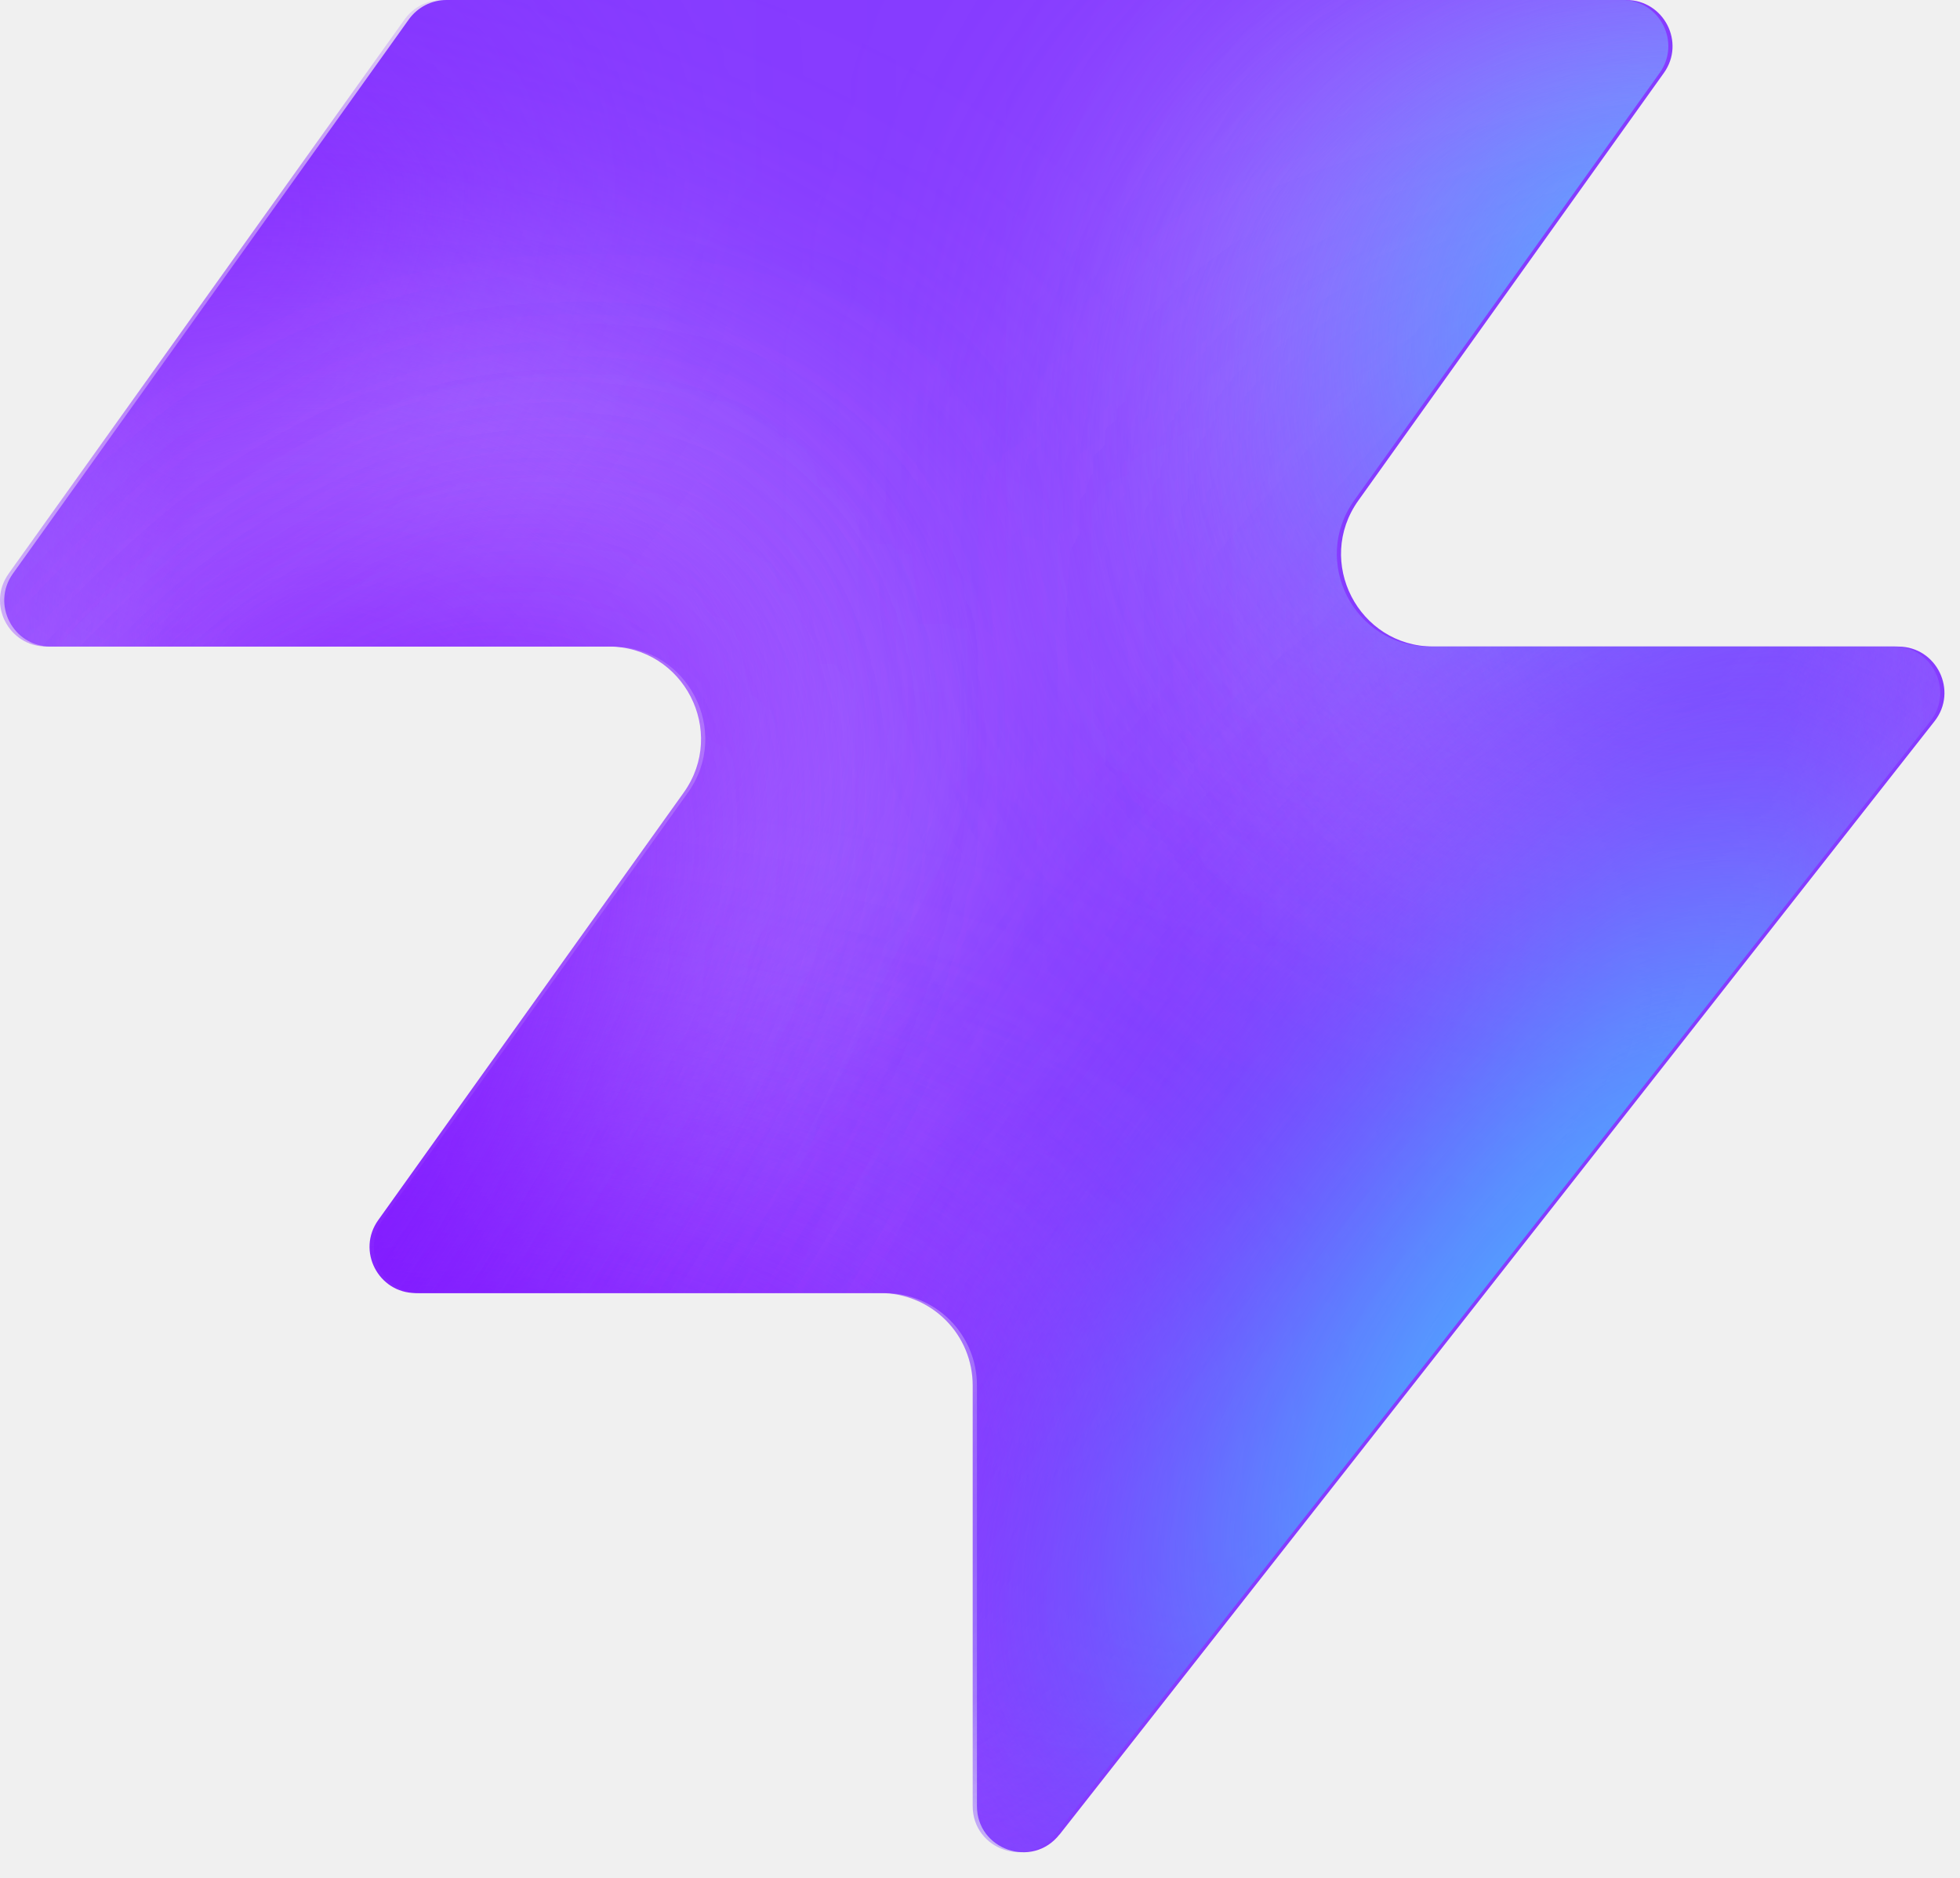
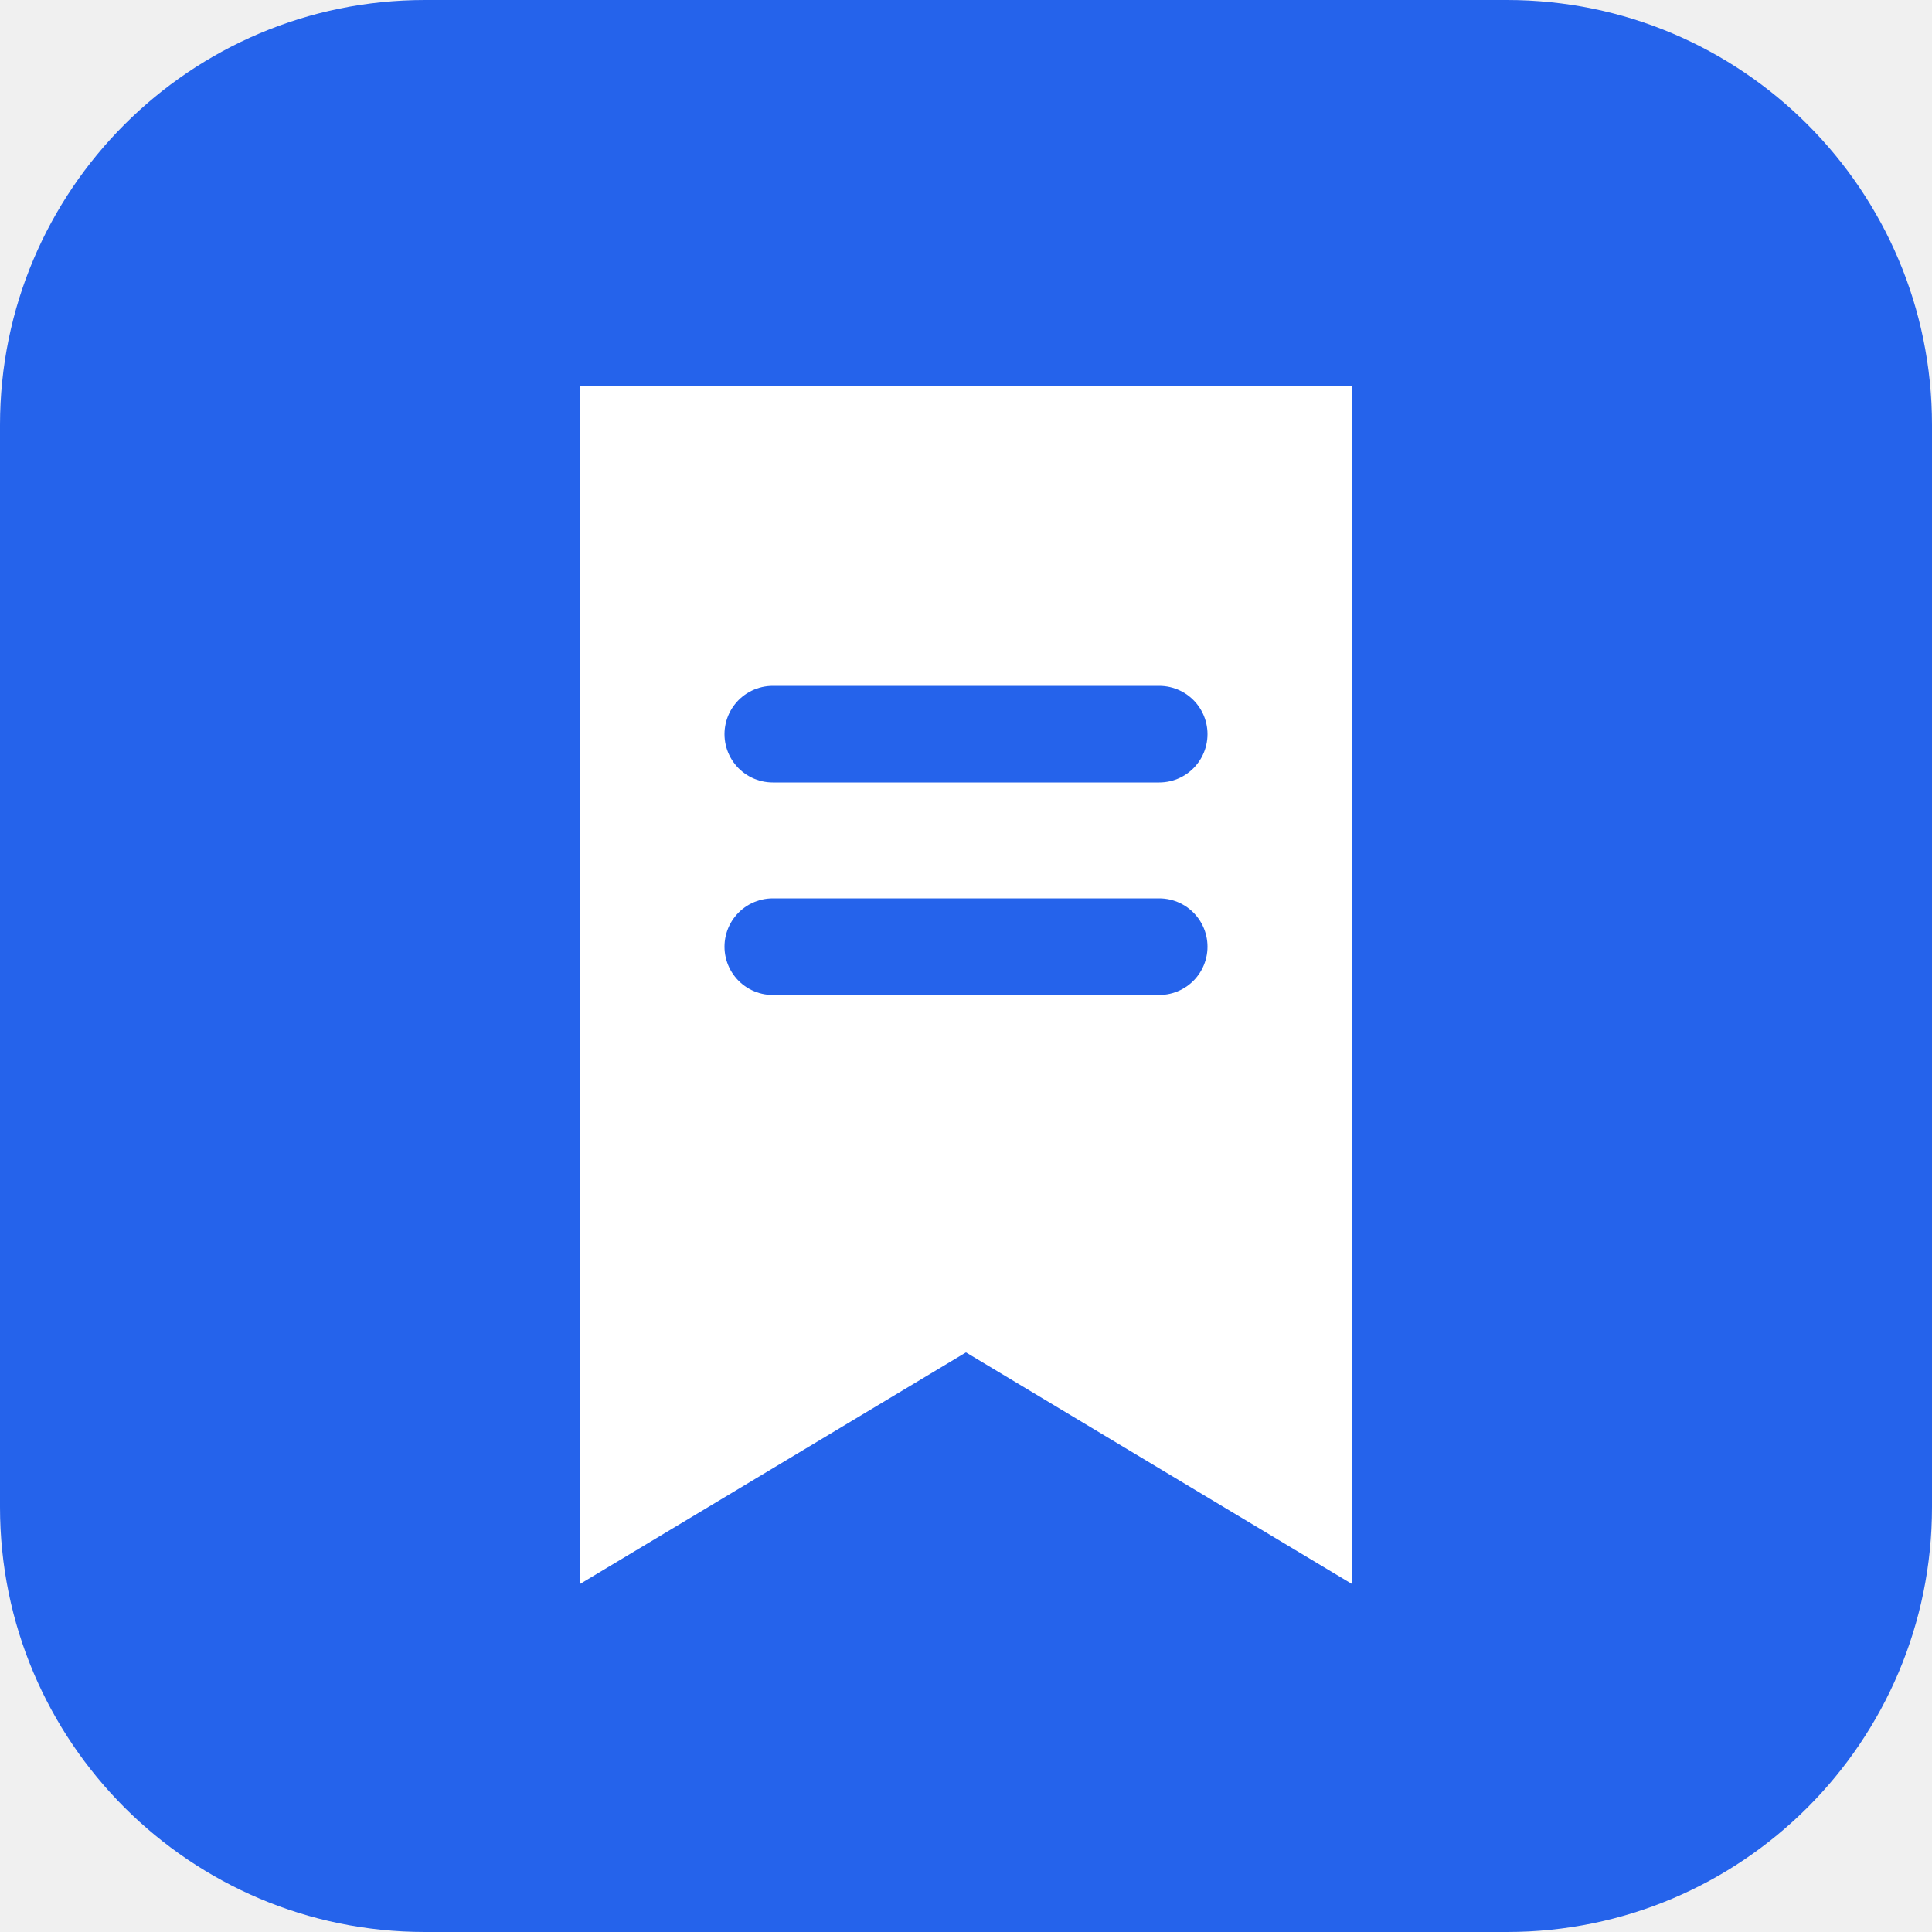
- <svg xmlns="http://www.w3.org/2000/svg" width="48" height="46" fill="none" viewBox="0 0 48 46">
-   <path fill="#863bff" d="M25.946 44.938c-.664.845-2.021.375-2.021-.698V33.937a2.26 2.26 0 0 0-2.262-2.262H10.287c-.92 0-1.456-1.04-.92-1.788l7.48-10.471c1.07-1.497 0-3.578-1.842-3.578H1.237c-.92 0-1.456-1.04-.92-1.788L10.013.474c.214-.297.556-.474.92-.474h28.894c.92 0 1.456 1.04.92 1.788l-7.48 10.471c-1.07 1.498 0 3.579 1.842 3.579h11.377c.943 0 1.473 1.088.89 1.83L25.947 44.94z" style="fill:#863bff;fill:color(display-p3 .525 .23 1);fill-opacity:1" />
-   <mask id="a" width="48" height="46" x="0" y="0" maskUnits="userSpaceOnUse" style="mask-type:alpha">
-     <path fill="#000" d="M25.842 44.938c-.664.844-2.021.375-2.021-.698V33.937a2.26 2.26 0 0 0-2.262-2.262H10.183c-.92 0-1.456-1.04-.92-1.788l7.48-10.471c1.07-1.498 0-3.579-1.842-3.579H1.133c-.92 0-1.456-1.04-.92-1.787L9.91.473c.214-.297.556-.474.92-.474h28.894c.92 0 1.456 1.04.92 1.788l-7.48 10.471c-1.07 1.498 0 3.578 1.842 3.578h11.377c.943 0 1.473 1.088.89 1.832L25.843 44.94z" style="fill:#000;fill-opacity:1" />
-   </mask>
-   <g mask="url(#a)">
-     <g filter="url(#b)">
-       <ellipse cx="5.508" cy="14.704" fill="#ede6ff" rx="5.508" ry="14.704" style="fill:#ede6ff;fill:color(display-p3 .927 .903 1);fill-opacity:1" transform="matrix(.00324 1 1 -.00324 -4.47 31.516)" />
-     </g>
-     <g filter="url(#c)">
-       <ellipse cx="10.399" cy="29.851" fill="#ede6ff" rx="10.399" ry="29.851" style="fill:#ede6ff;fill:color(display-p3 .927 .903 1);fill-opacity:1" transform="matrix(.00324 1 1 -.00324 -39.328 7.883)" />
-     </g>
-     <g filter="url(#d)">
-       <ellipse cx="5.508" cy="30.487" fill="#7e14ff" rx="5.508" ry="30.487" style="fill:#7e14ff;fill:color(display-p3 .492 .077 1);fill-opacity:1" transform="rotate(89.814 -25.913 -14.639)scale(1 -1)" />
-     </g>
-     <g filter="url(#e)">
-       <ellipse cx="5.508" cy="30.599" fill="#7e14ff" rx="5.508" ry="30.599" style="fill:#7e14ff;fill:color(display-p3 .492 .077 1);fill-opacity:1" transform="rotate(89.814 -32.644 -3.334)scale(1 -1)" />
-     </g>
-     <g filter="url(#f)">
-       <ellipse cx="5.508" cy="30.599" fill="#7e14ff" rx="5.508" ry="30.599" style="fill:#7e14ff;fill:color(display-p3 .492 .077 1);fill-opacity:1" transform="matrix(.00324 1 1 -.00324 -34.34 30.47)" />
-     </g>
-     <g filter="url(#g)">
-       <ellipse cx="14.072" cy="22.078" fill="#ede6ff" rx="14.072" ry="22.078" style="fill:#ede6ff;fill:color(display-p3 .927 .903 1);fill-opacity:1" transform="rotate(93.35 24.506 48.493)scale(-1 1)" />
-     </g>
-     <g filter="url(#h)">
-       <ellipse cx="3.47" cy="21.501" fill="#7e14ff" rx="3.47" ry="21.501" style="fill:#7e14ff;fill:color(display-p3 .492 .077 1);fill-opacity:1" transform="rotate(89.009 28.708 47.59)scale(-1 1)" />
-     </g>
-     <g filter="url(#i)">
-       <ellipse cx="3.47" cy="21.501" fill="#7e14ff" rx="3.47" ry="21.501" style="fill:#7e14ff;fill:color(display-p3 .492 .077 1);fill-opacity:1" transform="rotate(89.009 28.708 47.59)scale(-1 1)" />
-     </g>
-     <g filter="url(#j)">
-       <ellipse cx=".387" cy="8.972" fill="#7e14ff" rx="4.407" ry="29.108" style="fill:#7e14ff;fill:color(display-p3 .492 .077 1);fill-opacity:1" transform="rotate(39.51 .387 8.972)" />
-     </g>
-     <g filter="url(#k)">
-       <ellipse cx="47.523" cy="-6.092" fill="#7e14ff" rx="4.407" ry="29.108" style="fill:#7e14ff;fill:color(display-p3 .492 .077 1);fill-opacity:1" transform="rotate(37.892 47.523 -6.092)" />
-     </g>
-     <g filter="url(#l)">
-       <ellipse cx="41.412" cy="6.333" fill="#47bfff" rx="5.971" ry="9.665" style="fill:#47bfff;fill:color(display-p3 .28 .748 1);fill-opacity:1" transform="rotate(37.892 41.412 6.333)" />
-     </g>
-     <g filter="url(#m)">
-       <ellipse cx="-1.879" cy="38.332" fill="#7e14ff" rx="4.407" ry="29.108" style="fill:#7e14ff;fill:color(display-p3 .492 .077 1);fill-opacity:1" transform="rotate(37.892 -1.88 38.332)" />
-     </g>
-     <g filter="url(#n)">
-       <ellipse cx="-1.879" cy="38.332" fill="#7e14ff" rx="4.407" ry="29.108" style="fill:#7e14ff;fill:color(display-p3 .492 .077 1);fill-opacity:1" transform="rotate(37.892 -1.88 38.332)" />
-     </g>
-     <g filter="url(#o)">
-       <ellipse cx="35.651" cy="29.907" fill="#7e14ff" rx="4.407" ry="29.108" style="fill:#7e14ff;fill:color(display-p3 .492 .077 1);fill-opacity:1" transform="rotate(37.892 35.651 29.907)" />
-     </g>
-     <g filter="url(#p)">
-       <ellipse cx="38.418" cy="32.4" fill="#47bfff" rx="5.971" ry="15.297" style="fill:#47bfff;fill:color(display-p3 .28 .748 1);fill-opacity:1" transform="rotate(37.892 38.418 32.4)" />
-     </g>
-   </g>
-   <defs>
-     <filter id="b" width="60.045" height="41.654" x="-19.77" y="16.149" color-interpolation-filters="sRGB" filterUnits="userSpaceOnUse">
-       <feFlood flood-opacity="0" result="BackgroundImageFix" />
-       <feBlend in="SourceGraphic" in2="BackgroundImageFix" result="shape" />
-       <feGaussianBlur result="effect1_foregroundBlur_2002_17158" stdDeviation="7.659" />
-     </filter>
-     <filter id="c" width="90.34" height="51.437" x="-54.613" y="-7.533" color-interpolation-filters="sRGB" filterUnits="userSpaceOnUse">
-       <feFlood flood-opacity="0" result="BackgroundImageFix" />
-       <feBlend in="SourceGraphic" in2="BackgroundImageFix" result="shape" />
-       <feGaussianBlur result="effect1_foregroundBlur_2002_17158" stdDeviation="7.659" />
-     </filter>
-     <filter id="d" width="79.355" height="29.4" x="-49.64" y="2.03" color-interpolation-filters="sRGB" filterUnits="userSpaceOnUse">
-       <feFlood flood-opacity="0" result="BackgroundImageFix" />
-       <feBlend in="SourceGraphic" in2="BackgroundImageFix" result="shape" />
-       <feGaussianBlur result="effect1_foregroundBlur_2002_17158" stdDeviation="4.596" />
-     </filter>
-     <filter id="e" width="79.579" height="29.4" x="-45.045" y="20.029" color-interpolation-filters="sRGB" filterUnits="userSpaceOnUse">
-       <feFlood flood-opacity="0" result="BackgroundImageFix" />
-       <feBlend in="SourceGraphic" in2="BackgroundImageFix" result="shape" />
-       <feGaussianBlur result="effect1_foregroundBlur_2002_17158" stdDeviation="4.596" />
-     </filter>
-     <filter id="f" width="79.579" height="29.4" x="-43.513" y="21.178" color-interpolation-filters="sRGB" filterUnits="userSpaceOnUse">
-       <feFlood flood-opacity="0" result="BackgroundImageFix" />
-       <feBlend in="SourceGraphic" in2="BackgroundImageFix" result="shape" />
-       <feGaussianBlur result="effect1_foregroundBlur_2002_17158" stdDeviation="4.596" />
-     </filter>
-     <filter id="g" width="74.749" height="58.852" x="15.756" y="-17.901" color-interpolation-filters="sRGB" filterUnits="userSpaceOnUse">
-       <feFlood flood-opacity="0" result="BackgroundImageFix" />
-       <feBlend in="SourceGraphic" in2="BackgroundImageFix" result="shape" />
-       <feGaussianBlur result="effect1_foregroundBlur_2002_17158" stdDeviation="7.659" />
-     </filter>
-     <filter id="h" width="61.377" height="25.362" x="23.548" y="2.284" color-interpolation-filters="sRGB" filterUnits="userSpaceOnUse">
-       <feFlood flood-opacity="0" result="BackgroundImageFix" />
-       <feBlend in="SourceGraphic" in2="BackgroundImageFix" result="shape" />
-       <feGaussianBlur result="effect1_foregroundBlur_2002_17158" stdDeviation="4.596" />
-     </filter>
-     <filter id="i" width="61.377" height="25.362" x="23.548" y="2.284" color-interpolation-filters="sRGB" filterUnits="userSpaceOnUse">
-       <feFlood flood-opacity="0" result="BackgroundImageFix" />
-       <feBlend in="SourceGraphic" in2="BackgroundImageFix" result="shape" />
-       <feGaussianBlur result="effect1_foregroundBlur_2002_17158" stdDeviation="4.596" />
-     </filter>
-     <filter id="j" width="56.045" height="63.649" x="-27.636" y="-22.853" color-interpolation-filters="sRGB" filterUnits="userSpaceOnUse">
-       <feFlood flood-opacity="0" result="BackgroundImageFix" />
-       <feBlend in="SourceGraphic" in2="BackgroundImageFix" result="shape" />
-       <feGaussianBlur result="effect1_foregroundBlur_2002_17158" stdDeviation="4.596" />
-     </filter>
-     <filter id="k" width="54.814" height="64.646" x="20.116" y="-38.415" color-interpolation-filters="sRGB" filterUnits="userSpaceOnUse">
-       <feFlood flood-opacity="0" result="BackgroundImageFix" />
-       <feBlend in="SourceGraphic" in2="BackgroundImageFix" result="shape" />
-       <feGaussianBlur result="effect1_foregroundBlur_2002_17158" stdDeviation="4.596" />
-     </filter>
-     <filter id="l" width="33.541" height="35.313" x="24.641" y="-11.323" color-interpolation-filters="sRGB" filterUnits="userSpaceOnUse">
-       <feFlood flood-opacity="0" result="BackgroundImageFix" />
-       <feBlend in="SourceGraphic" in2="BackgroundImageFix" result="shape" />
-       <feGaussianBlur result="effect1_foregroundBlur_2002_17158" stdDeviation="4.596" />
-     </filter>
-     <filter id="m" width="54.814" height="64.646" x="-29.286" y="6.009" color-interpolation-filters="sRGB" filterUnits="userSpaceOnUse">
-       <feFlood flood-opacity="0" result="BackgroundImageFix" />
-       <feBlend in="SourceGraphic" in2="BackgroundImageFix" result="shape" />
-       <feGaussianBlur result="effect1_foregroundBlur_2002_17158" stdDeviation="4.596" />
-     </filter>
-     <filter id="n" width="54.814" height="64.646" x="-29.286" y="6.009" color-interpolation-filters="sRGB" filterUnits="userSpaceOnUse">
-       <feFlood flood-opacity="0" result="BackgroundImageFix" />
-       <feBlend in="SourceGraphic" in2="BackgroundImageFix" result="shape" />
-       <feGaussianBlur result="effect1_foregroundBlur_2002_17158" stdDeviation="4.596" />
-     </filter>
-     <filter id="o" width="54.814" height="64.646" x="8.244" y="-2.416" color-interpolation-filters="sRGB" filterUnits="userSpaceOnUse">
-       <feFlood flood-opacity="0" result="BackgroundImageFix" />
-       <feBlend in="SourceGraphic" in2="BackgroundImageFix" result="shape" />
-       <feGaussianBlur result="effect1_foregroundBlur_2002_17158" stdDeviation="4.596" />
-     </filter>
-     <filter id="p" width="39.409" height="43.623" x="18.713" y="10.588" color-interpolation-filters="sRGB" filterUnits="userSpaceOnUse">
-       <feFlood flood-opacity="0" result="BackgroundImageFix" />
-       <feBlend in="SourceGraphic" in2="BackgroundImageFix" result="shape" />
-       <feGaussianBlur result="effect1_foregroundBlur_2002_17158" stdDeviation="4.596" />
-     </filter>
-   </defs>
+ <svg xmlns="http://www.w3.org/2000/svg" viewBox="0 0 100 100">
+   <rect width="100" height="100" rx="22" fill="#2563eb" />
+   <path d="M30 20h40v62L50 70 30 82z" fill="white" />
+   <path d="M40 38h20M40 49h20" stroke="#2563eb" stroke-width="5" stroke-linecap="round" />
</svg>
